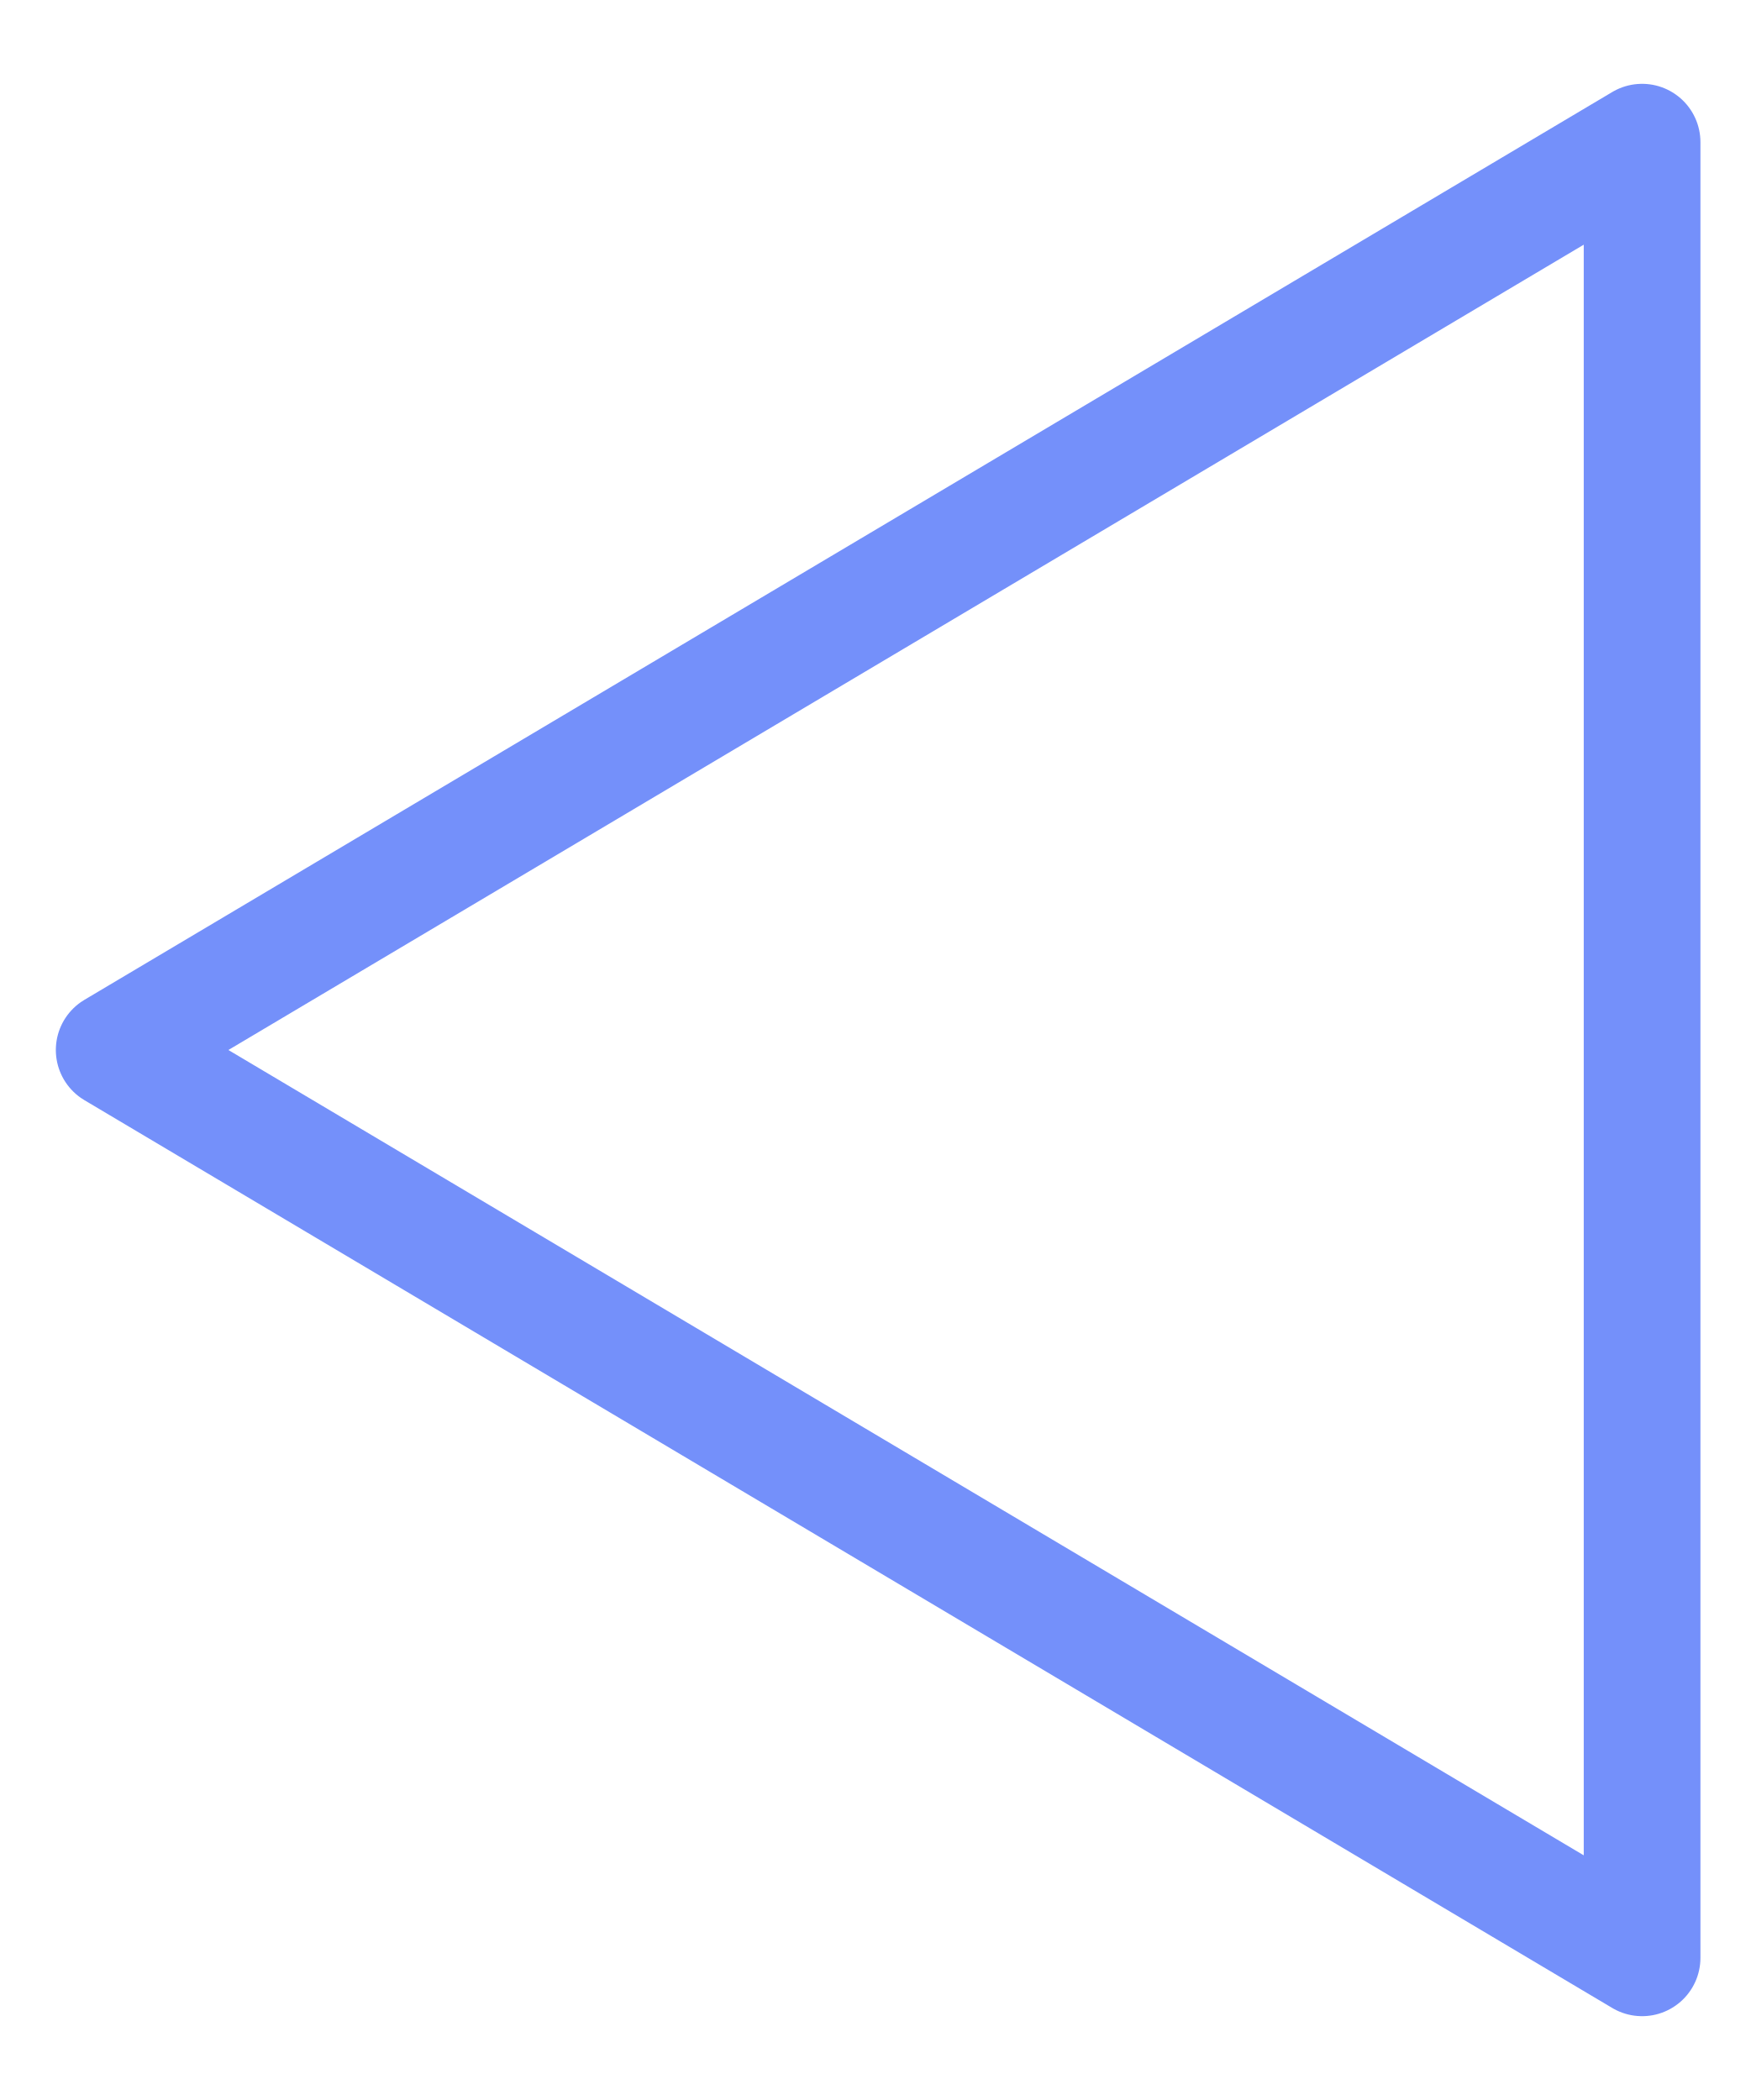
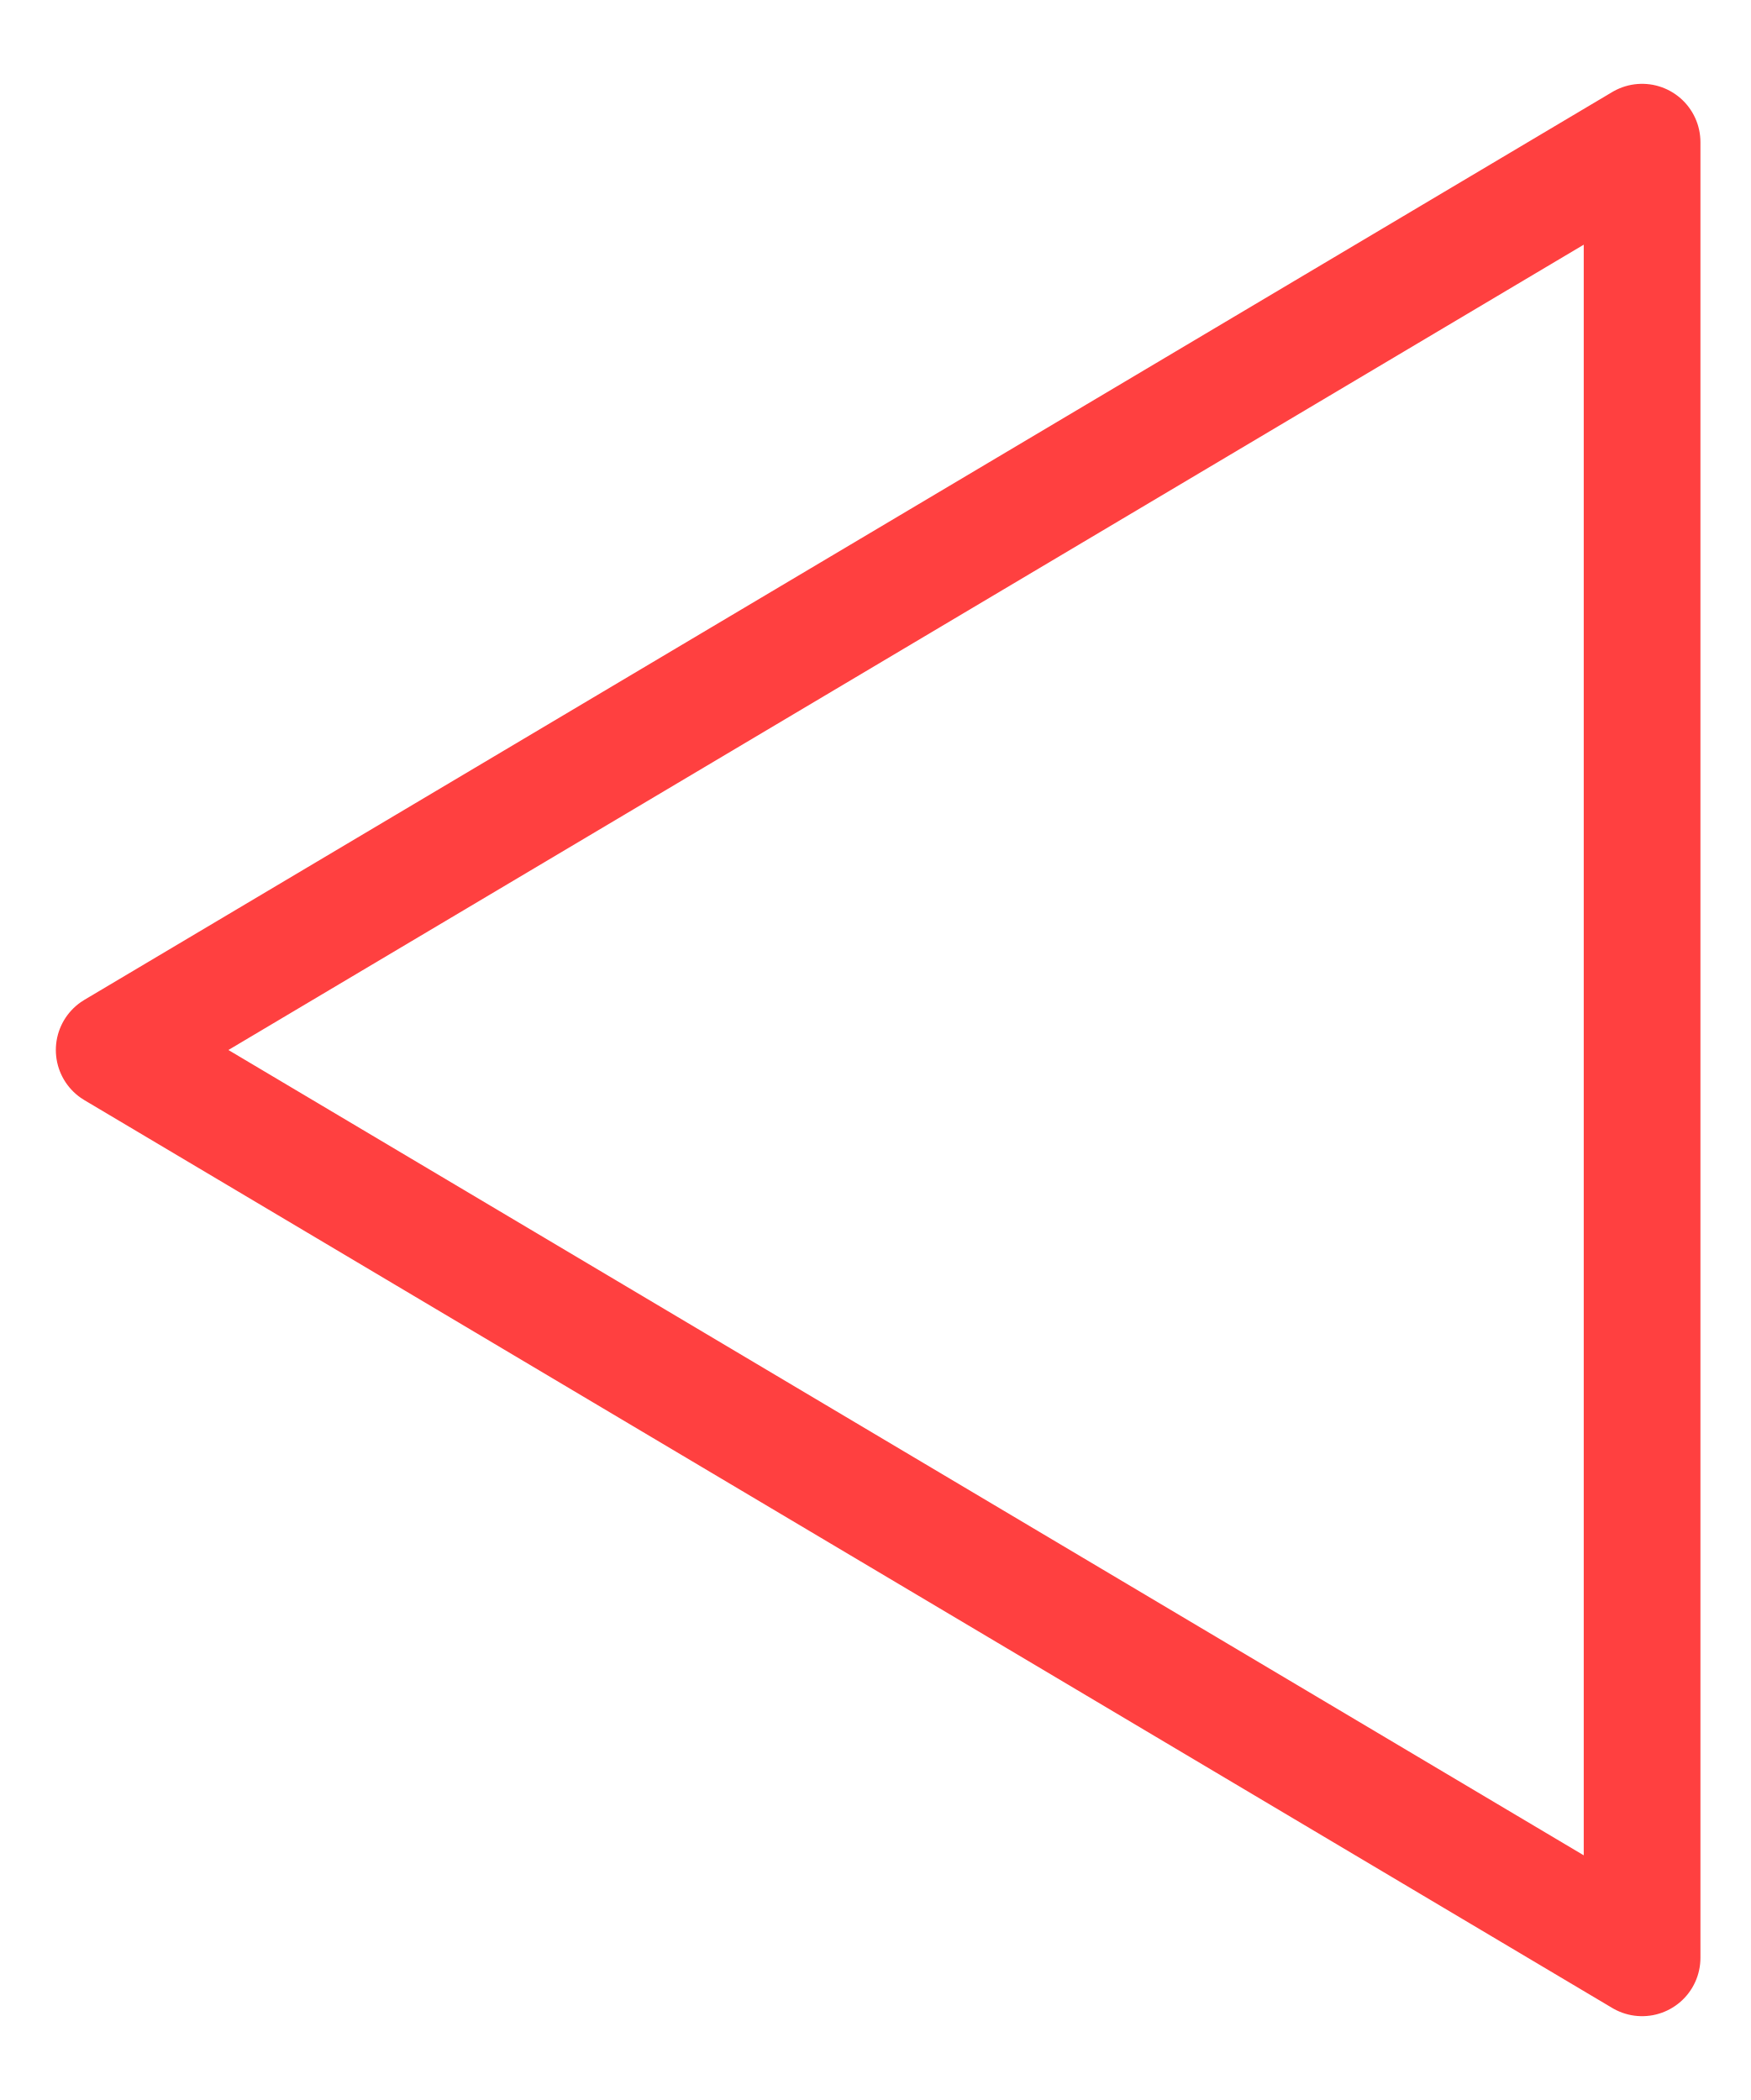
<svg xmlns="http://www.w3.org/2000/svg" width="30" height="36" viewBox="0 0 30 36" fill="none">
-   <path d="M28.143 33.563L1.957 18L28.143 2.437L28.143 33.563Z" stroke="#466BF8" stroke-opacity="0.75" stroke-width="2" stroke-linejoin="round" />
+   <path d="M28.143 33.563L1.957 18L28.143 2.437L28.143 33.563Z" stroke="red" stroke-opacity="0.75" stroke-width="2" stroke-linejoin="round" />
</svg>
